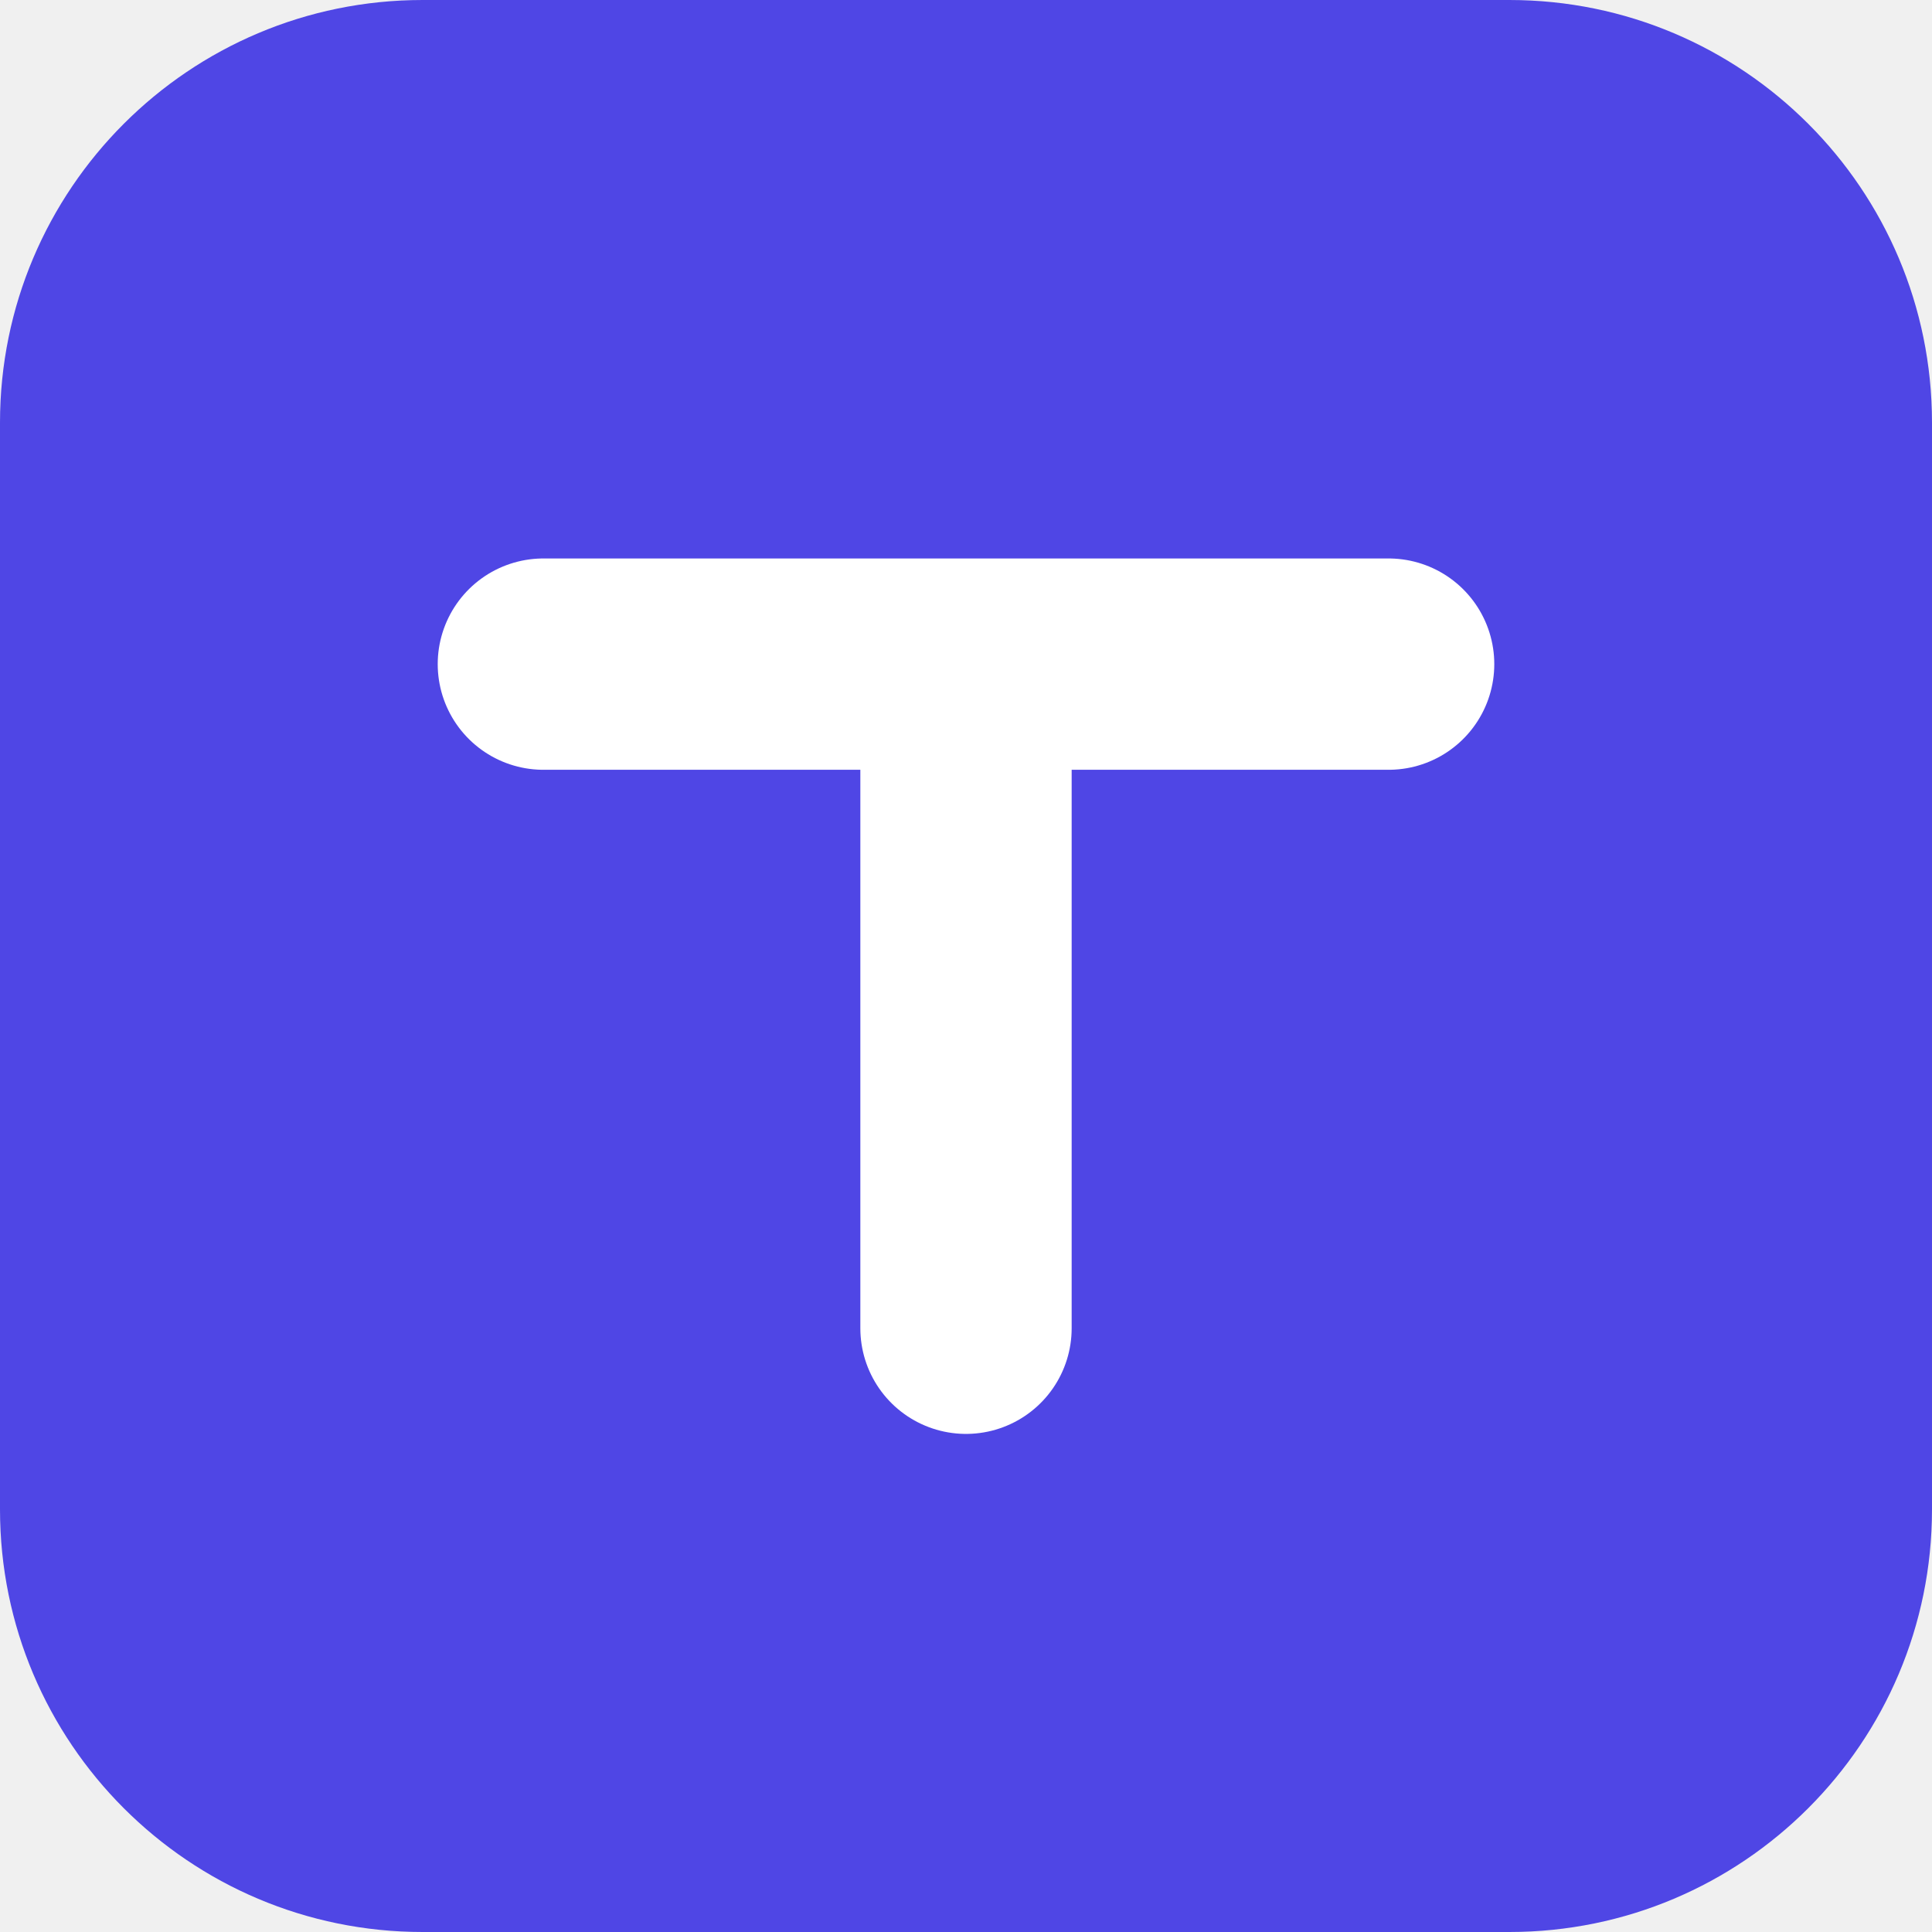
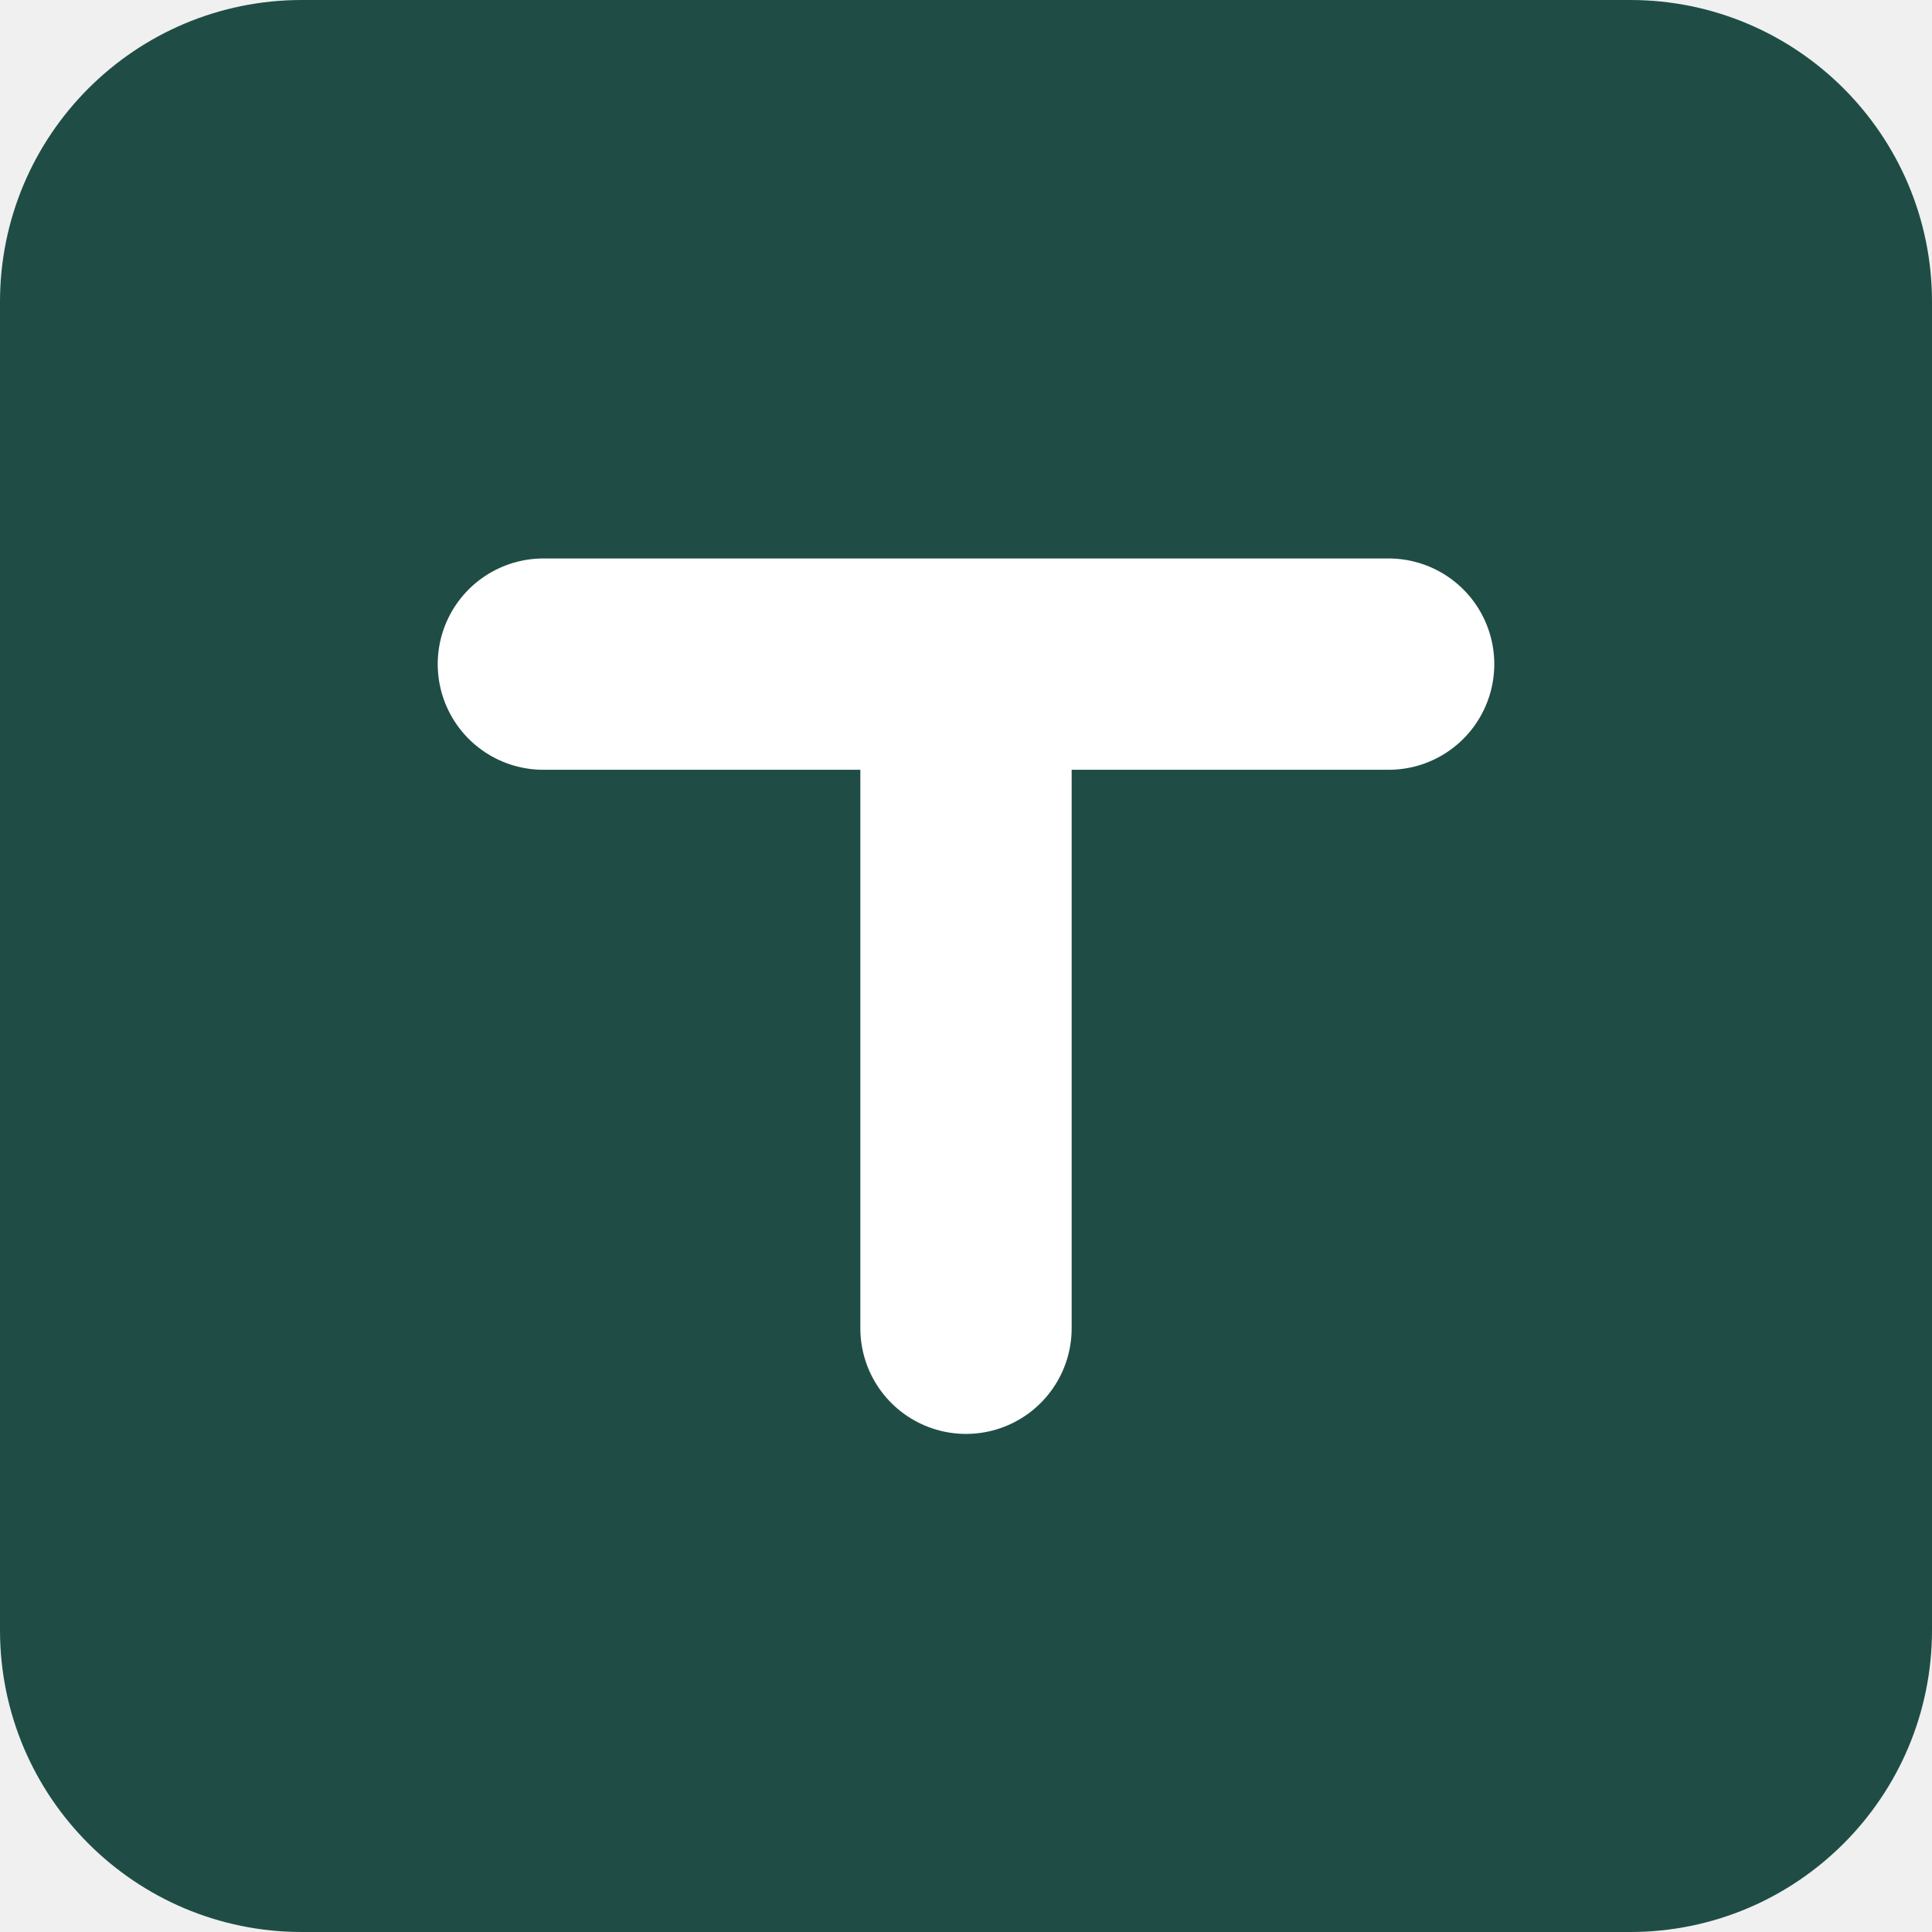
<svg xmlns="http://www.w3.org/2000/svg" viewBox="0 0 64 64" width="64" height="64">
-   <rect width="64" height="64" rx="14" fill="#4F46E5" />
+   <rect width="64" height="64" rx="10" fill="#1F4D46" />
  <path d="M18 22h28M32 22v22" stroke="#fff" stroke-width="7" stroke-linecap="round" />
</svg>
